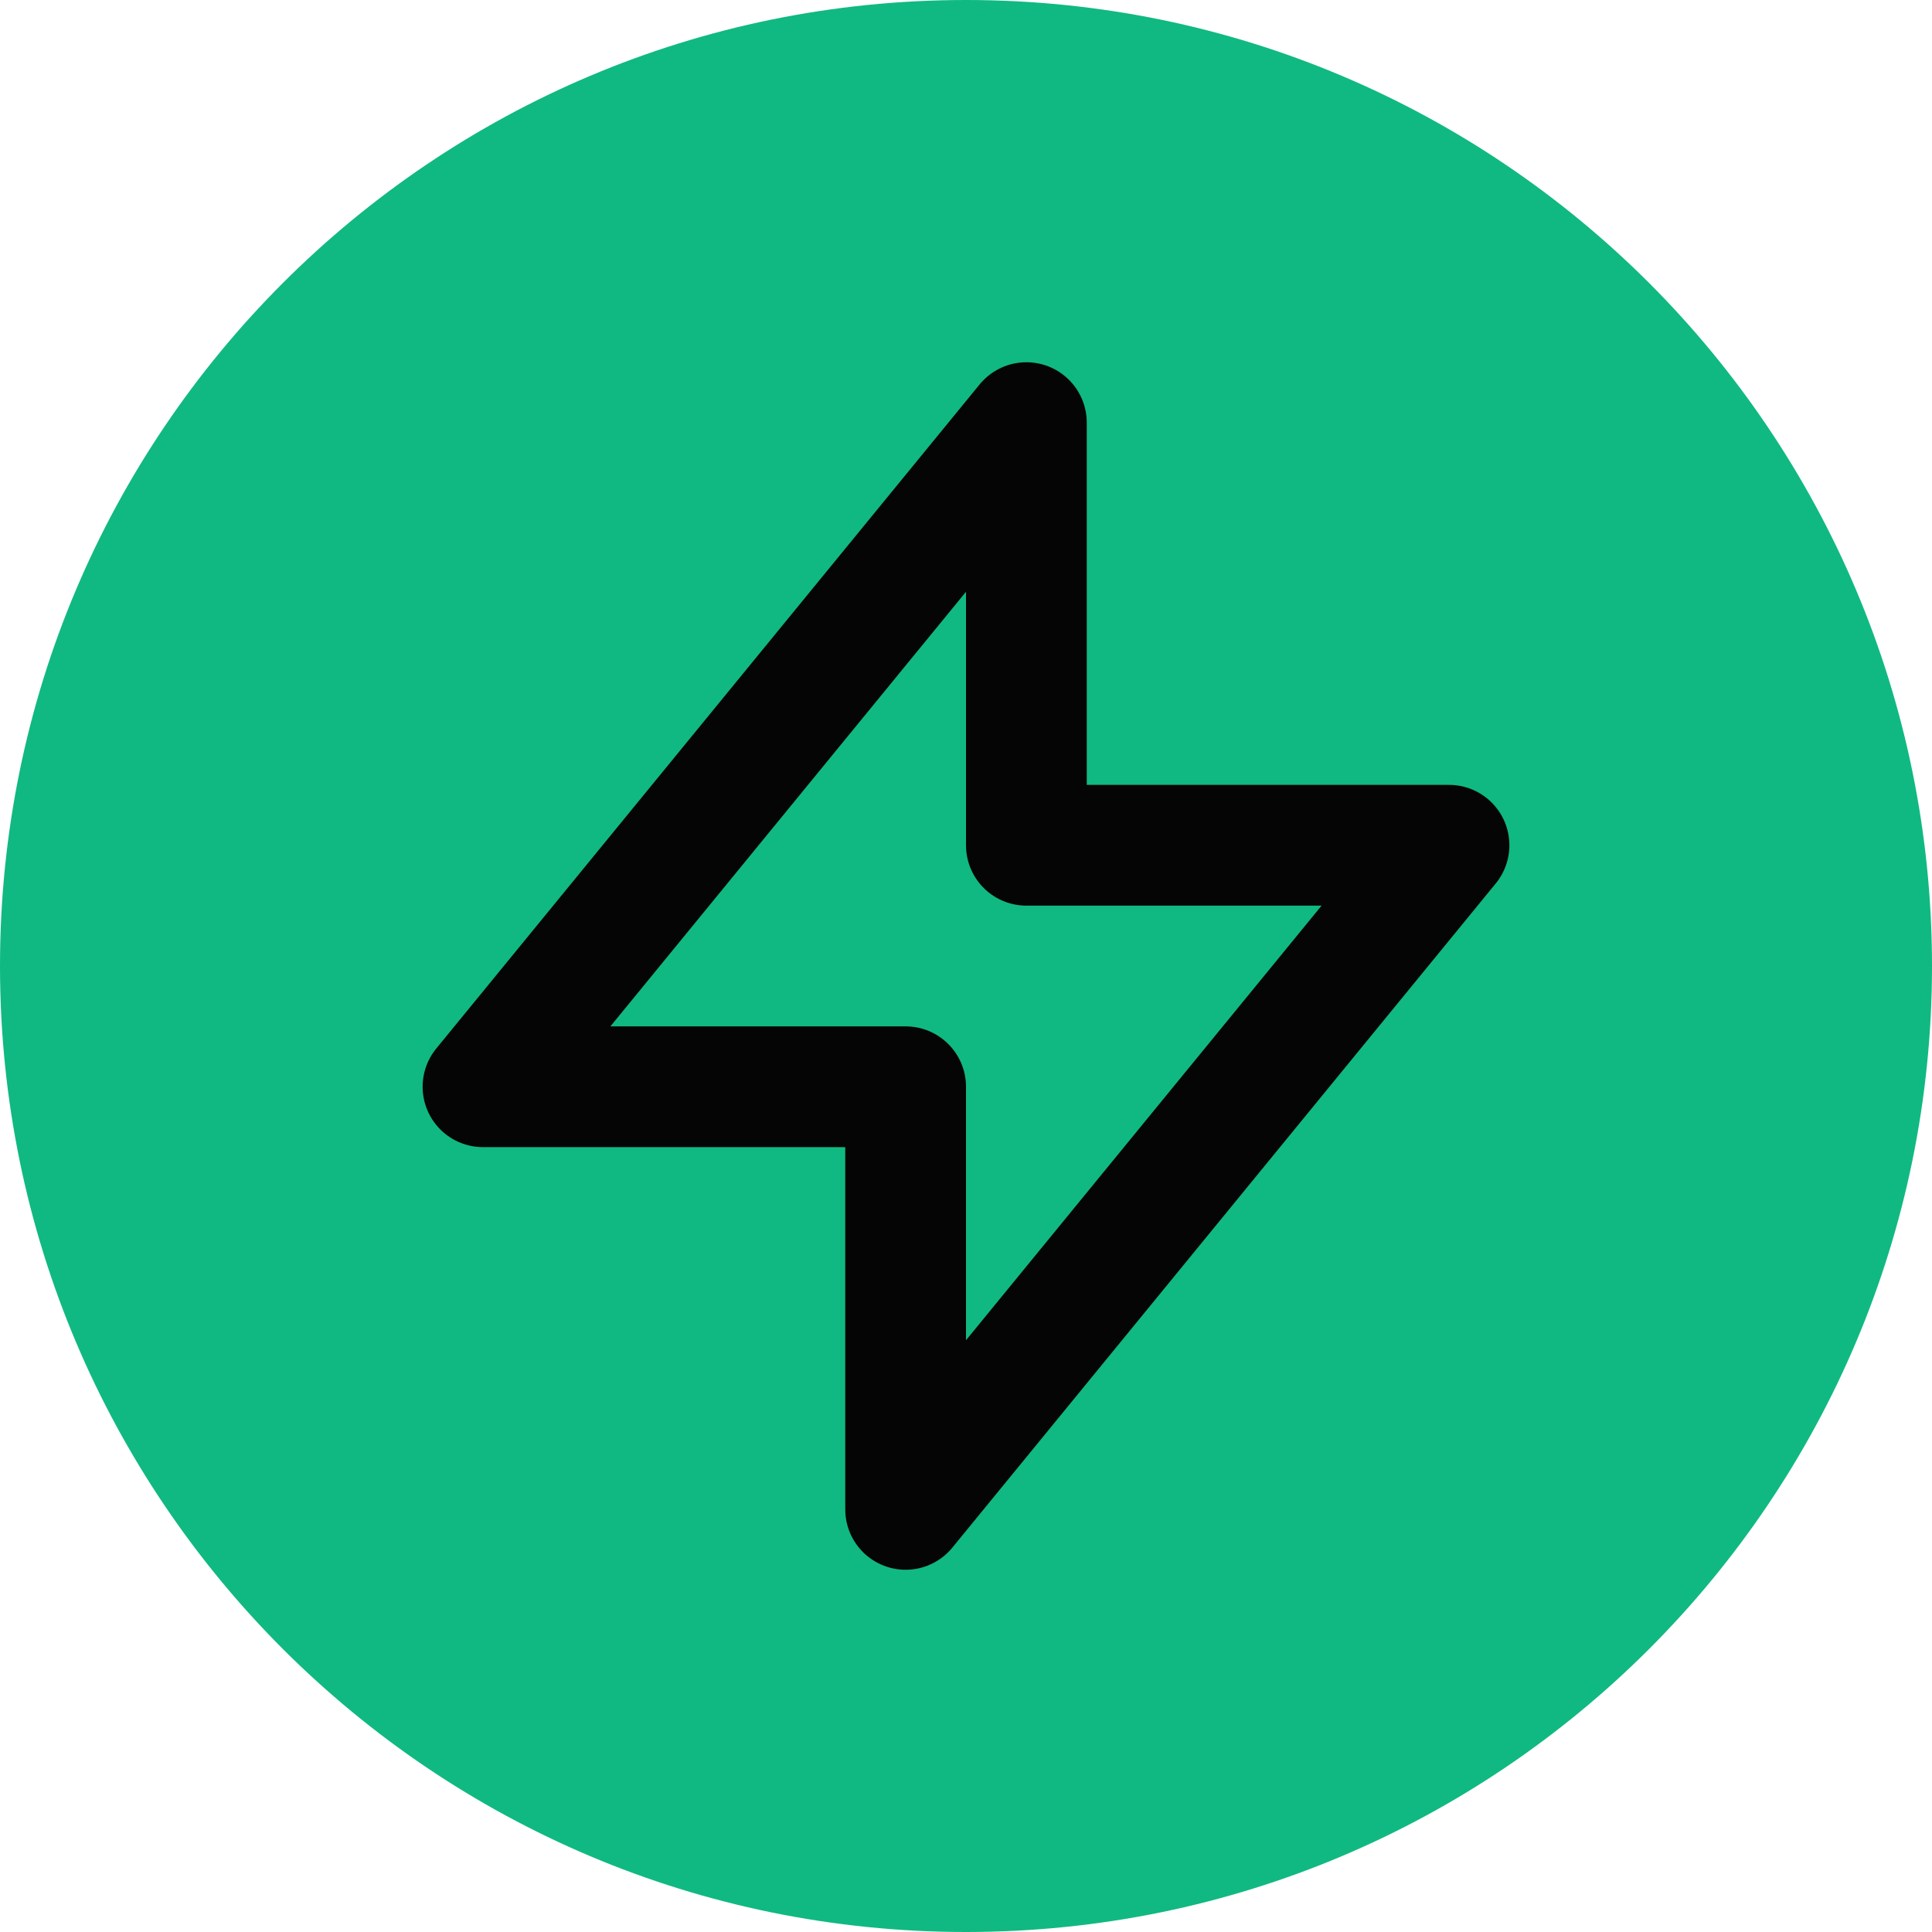
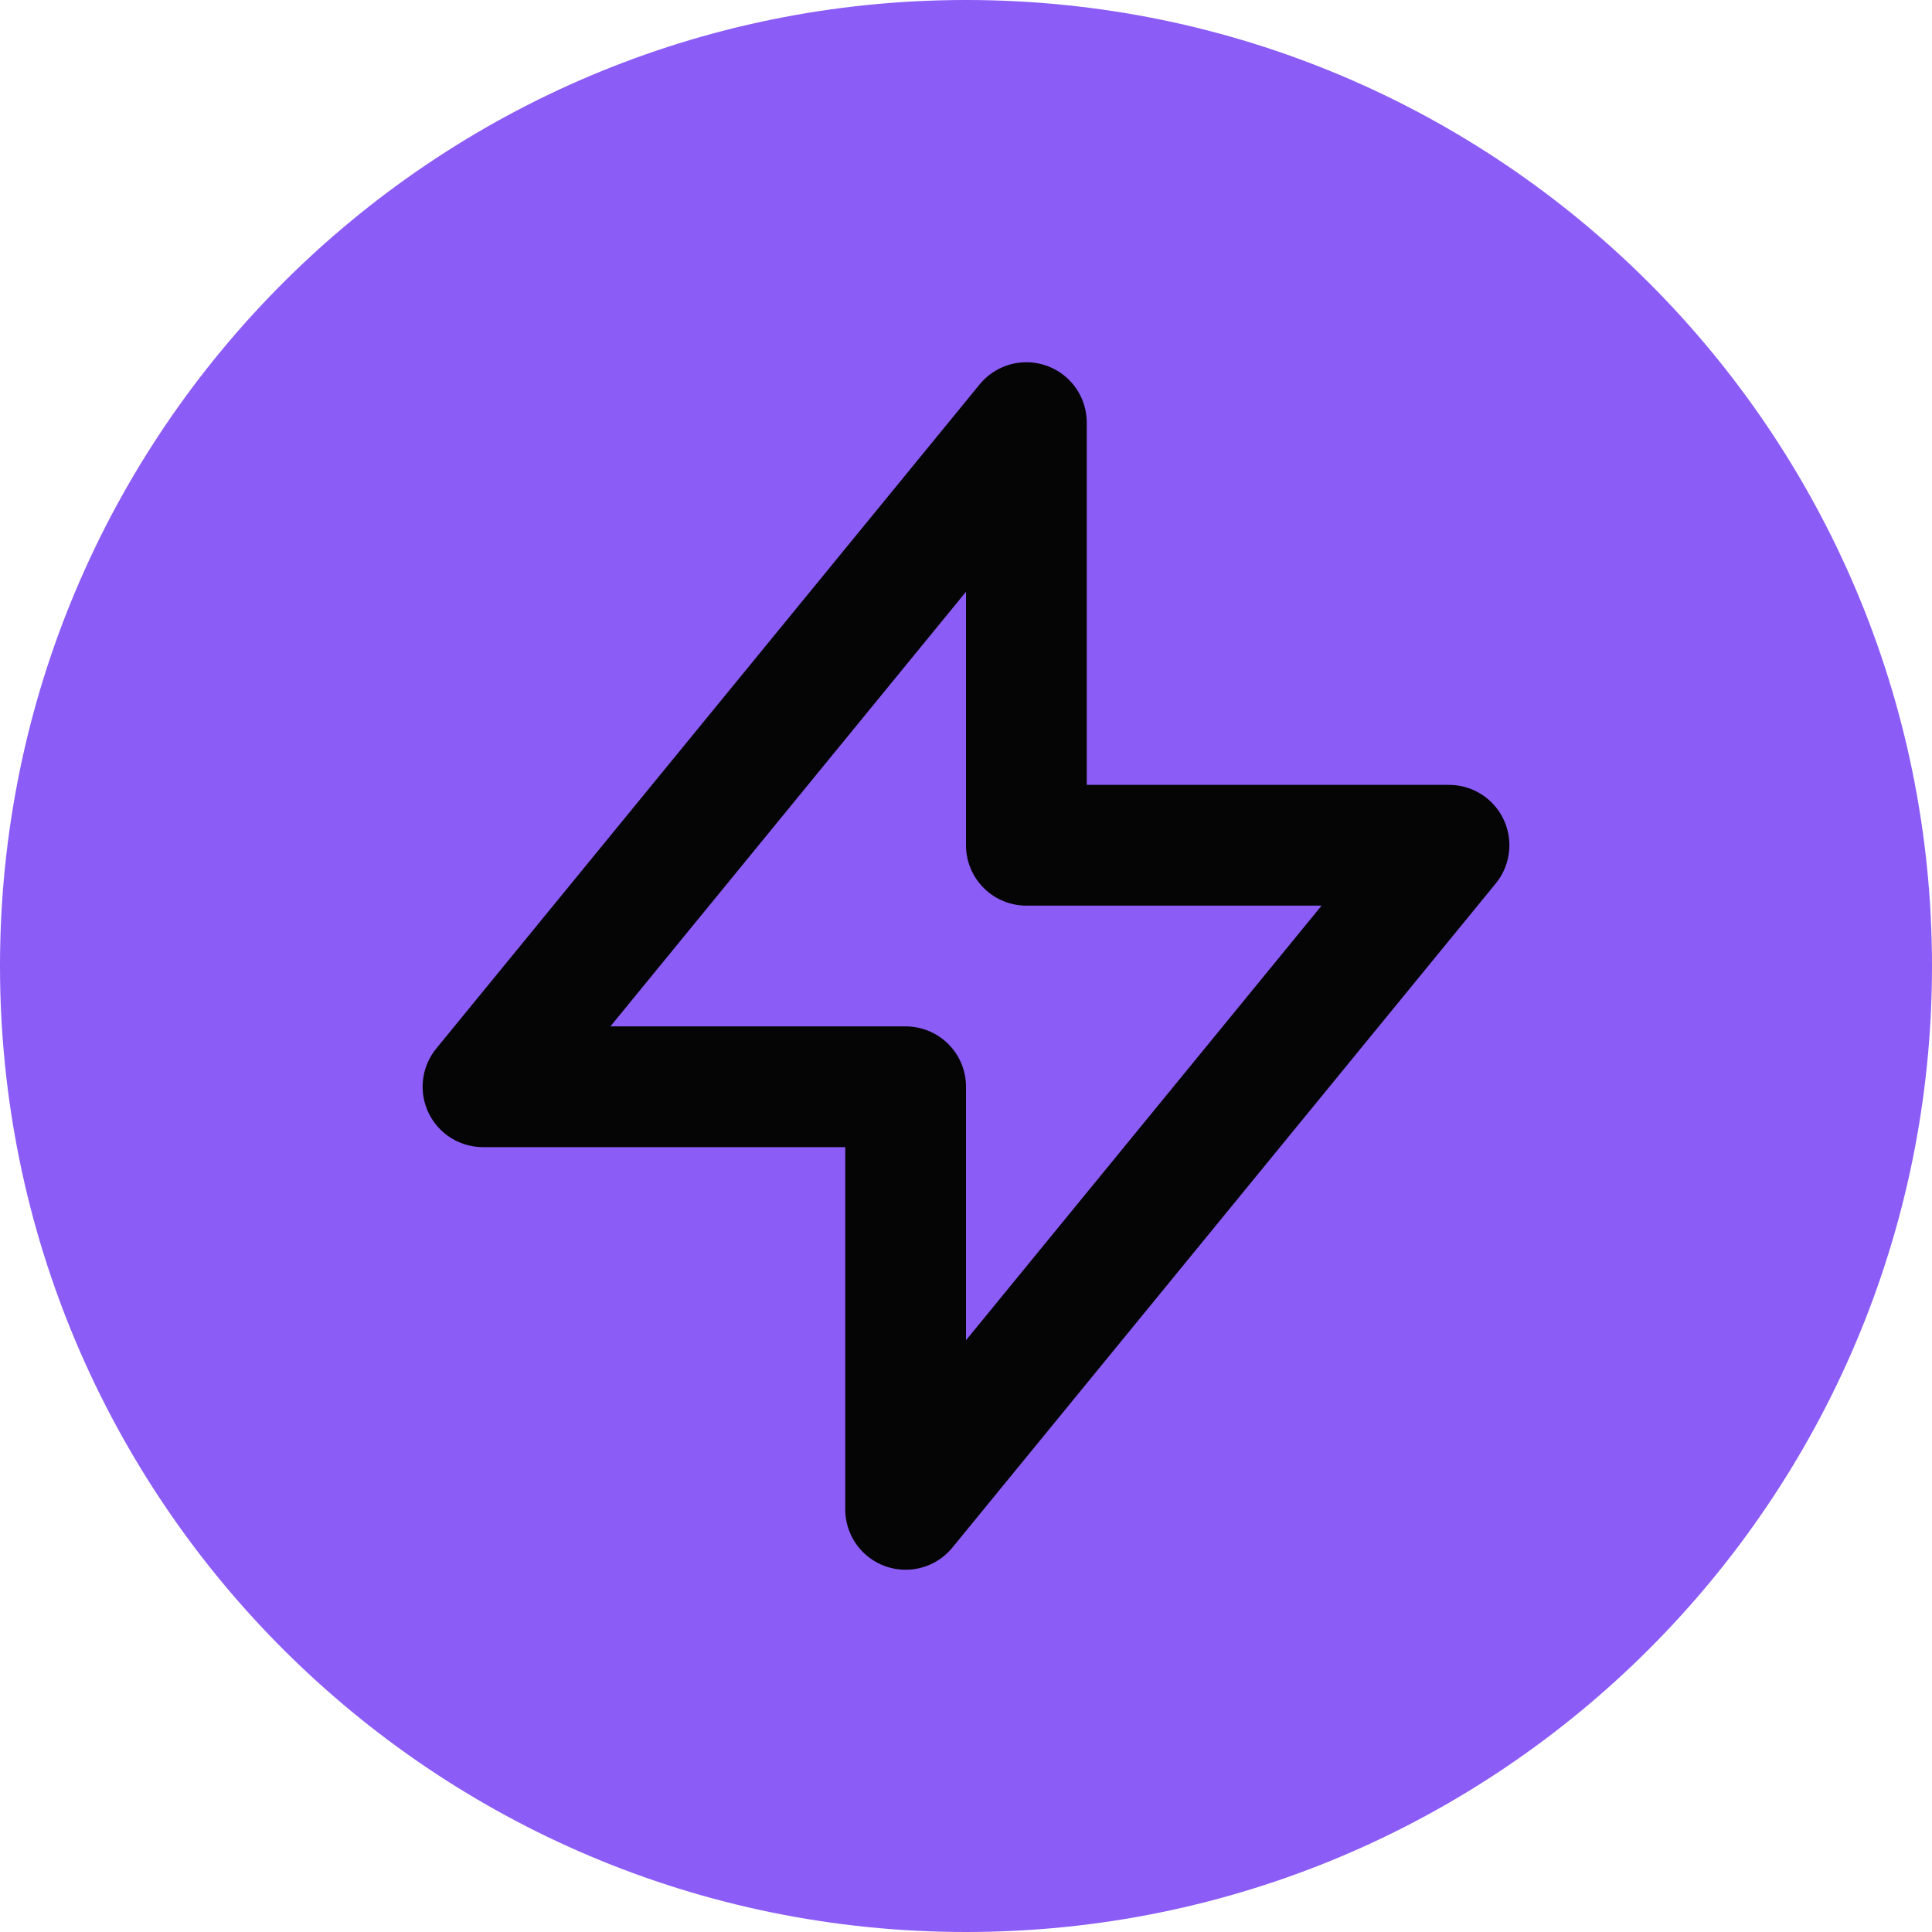
<svg xmlns="http://www.w3.org/2000/svg" viewBox="0 0 32 32" role="img" aria-label="PredictaCore">
-   <circle cx="16" cy="16" r="16" fill="#10b981" />
+   <circle cx="16" cy="16" r="16" fill="#8b5cf6" />
  <path fill="none" stroke="#050505" stroke-width="2" stroke-linecap="round" stroke-linejoin="round" transform="translate(4 4)" d="M13 10V3L4 14h7v7l9-11h-7z" />
</svg>
